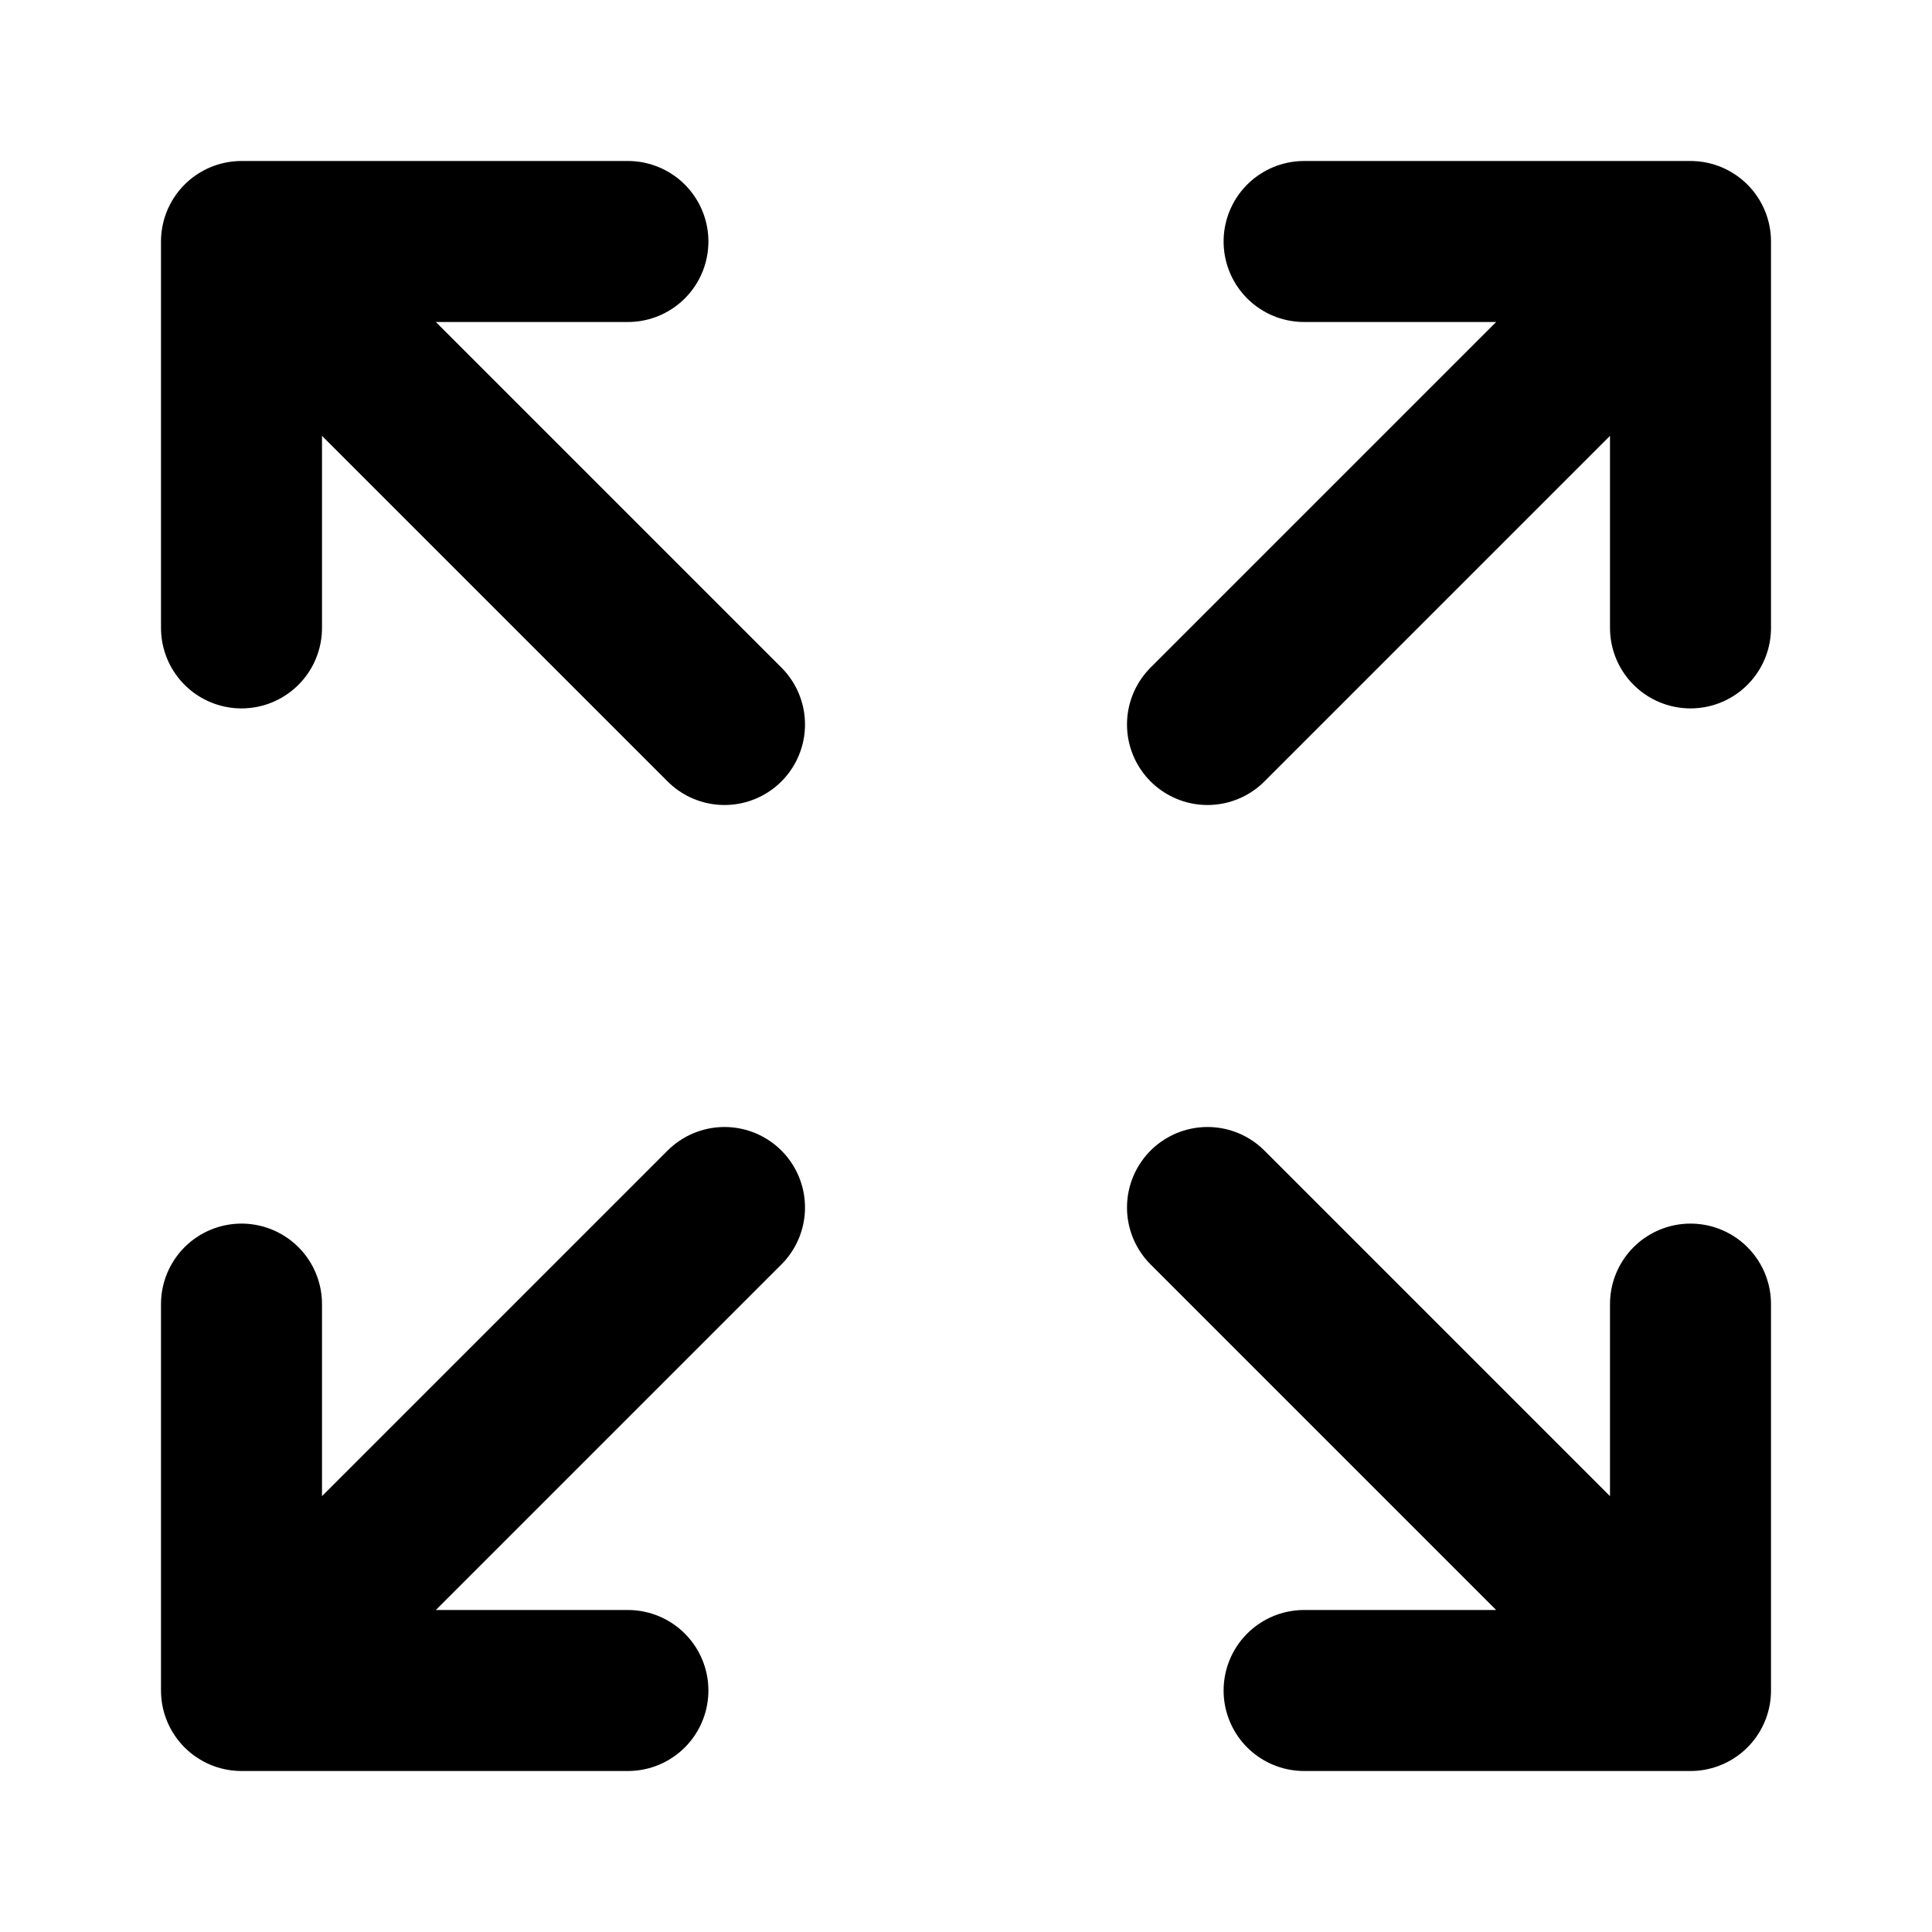
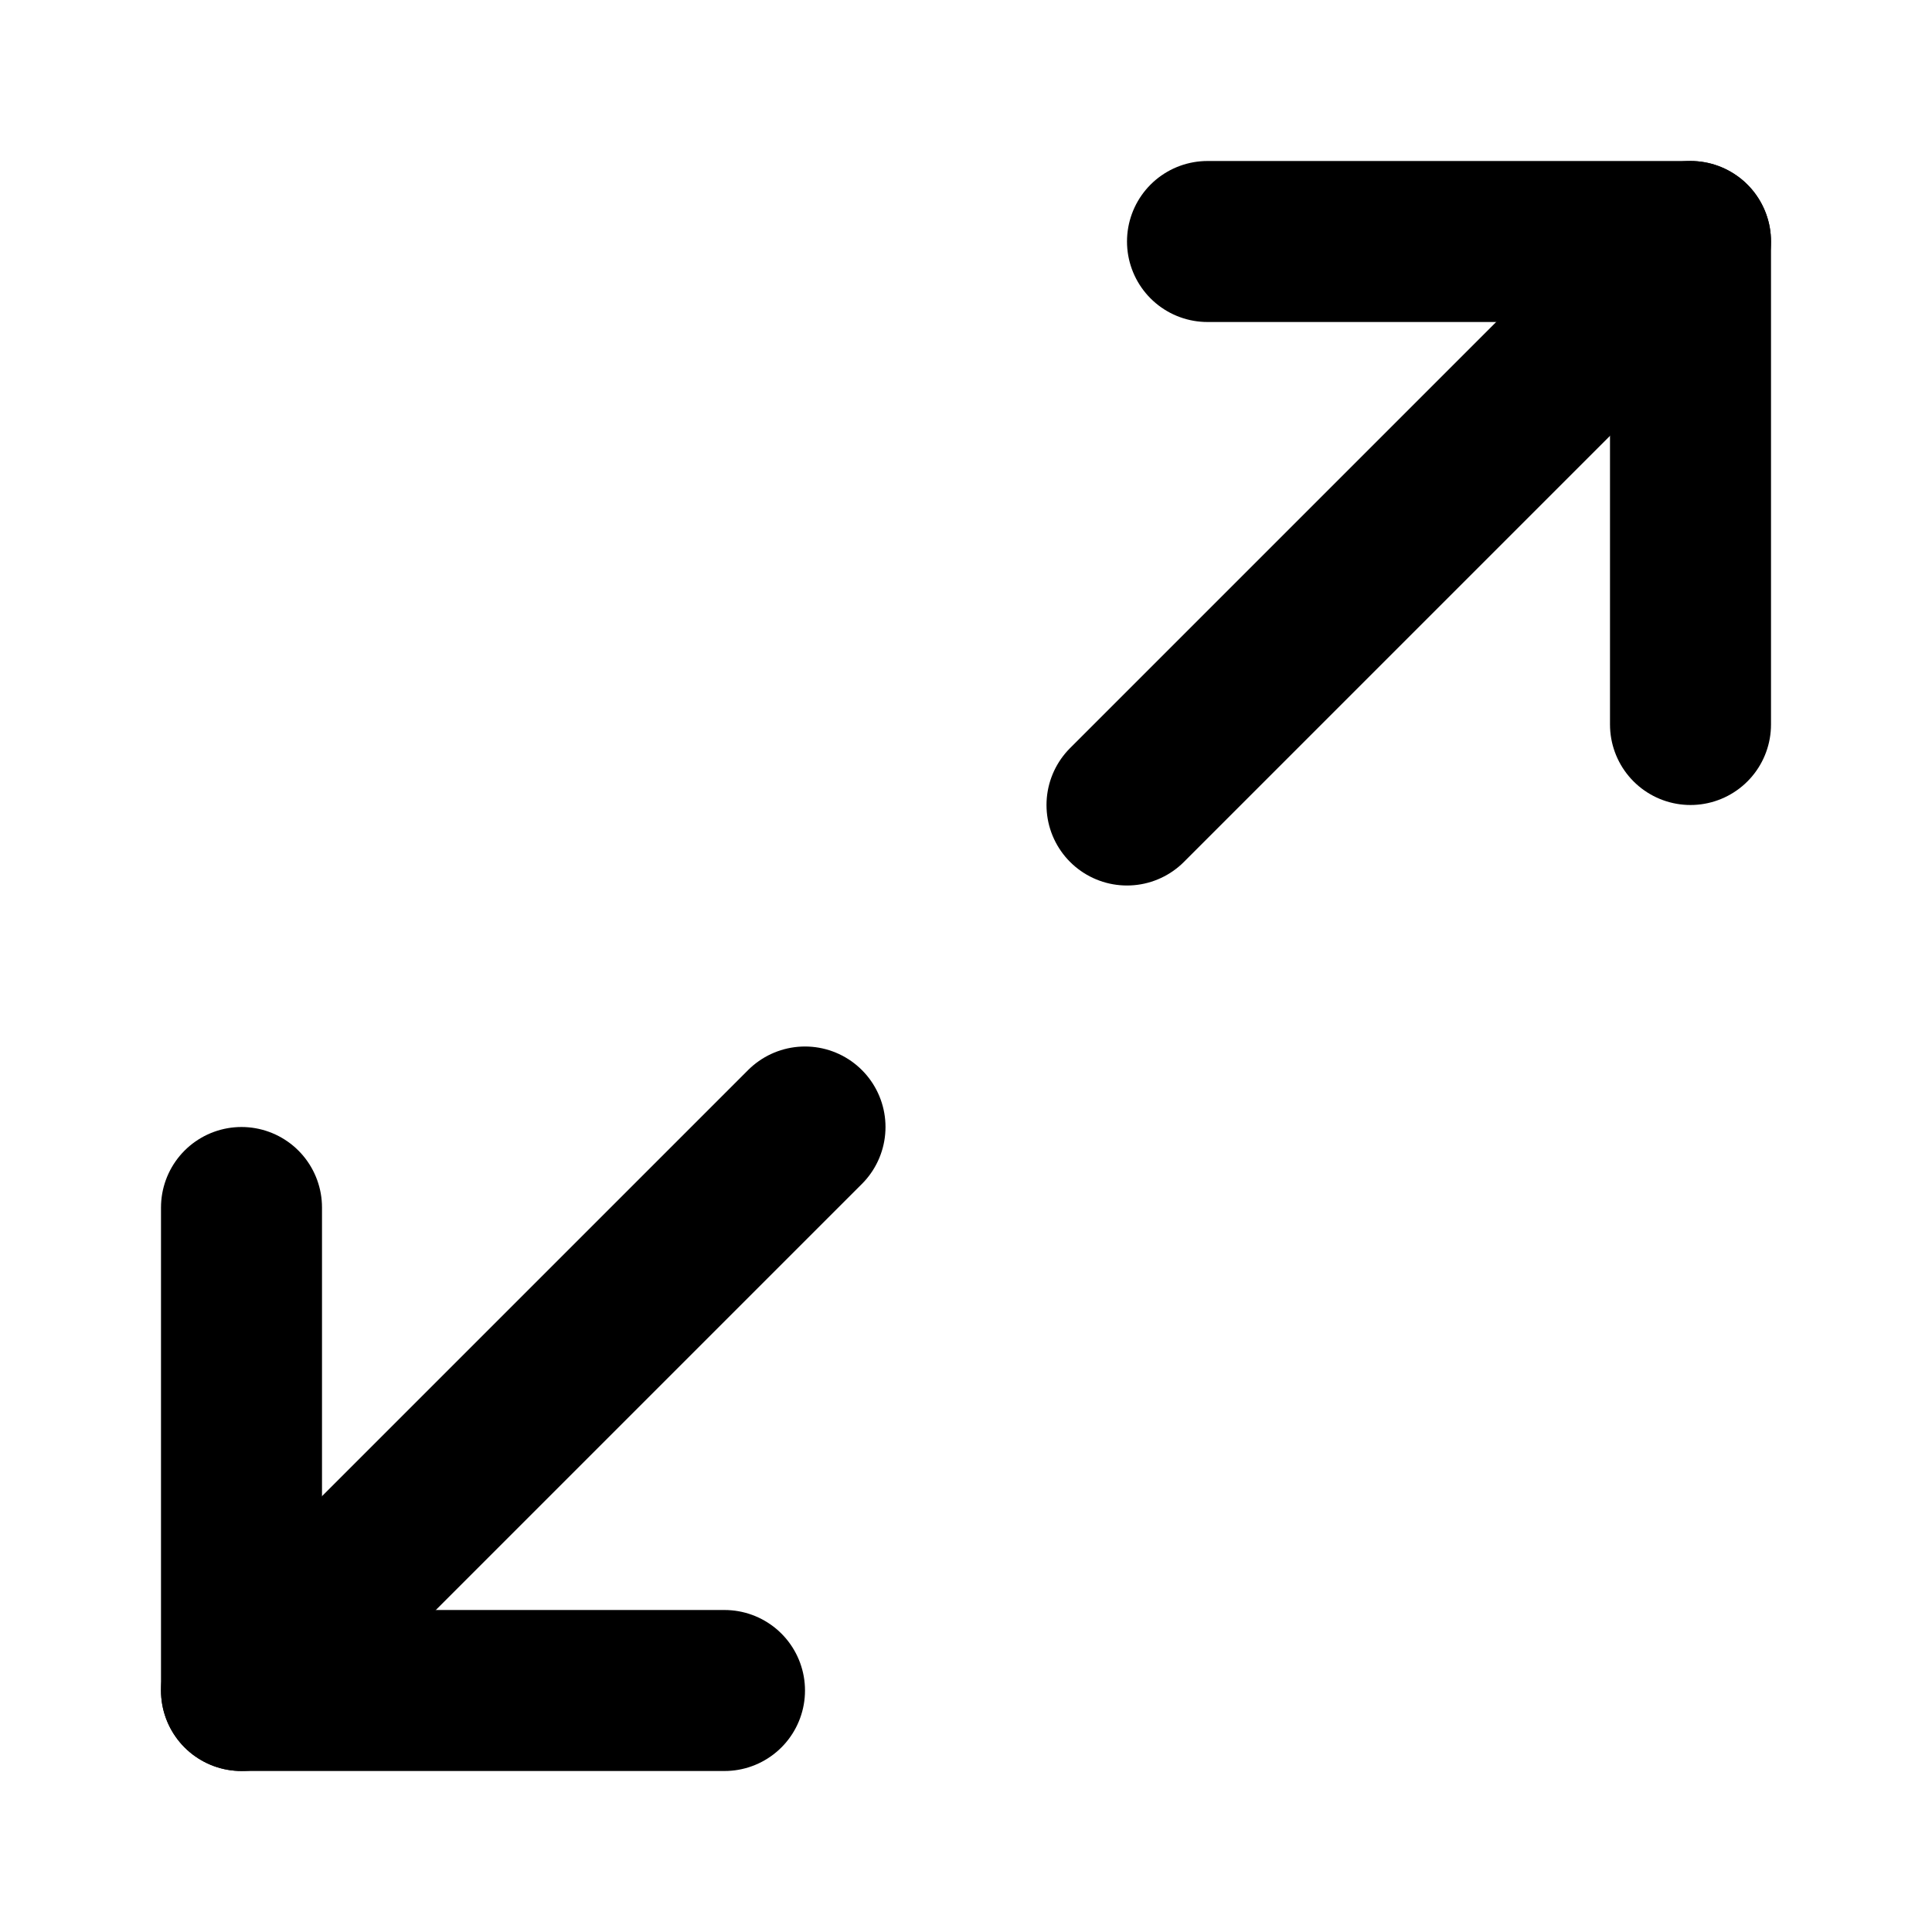
- <svg xmlns="http://www.w3.org/2000/svg" width="24" height="24" viewBox="0 0 24 24" fill="none" stroke="#000" stroke-width="2" stroke-linecap="round" stroke-linejoin="round">
-   <path d="m21 21-6-6m6 6v-4.8m0 4.8h-4.8M3 16.2V21m0 0h4.8M3 21l6-6m12-7.2V3m0 0h-4.8M21 3l-6 6M3 7.8V3m0 0h4.8M3 3l6 6" />
+ <svg xmlns="http://www.w3.org/2000/svg" width="24" height="24" viewBox="0 0 24 24" fill="none" stroke="currentColor" stroke-width="2" stroke-linecap="round" stroke-linejoin="round">
+   <path d="m15 3 6 0 0 6" />
+   <path d="M21 3 14 10" />
+   <path d="m9 21-6 0 0-6" />
+   <path d="M3 21 10 14" />
</svg>
